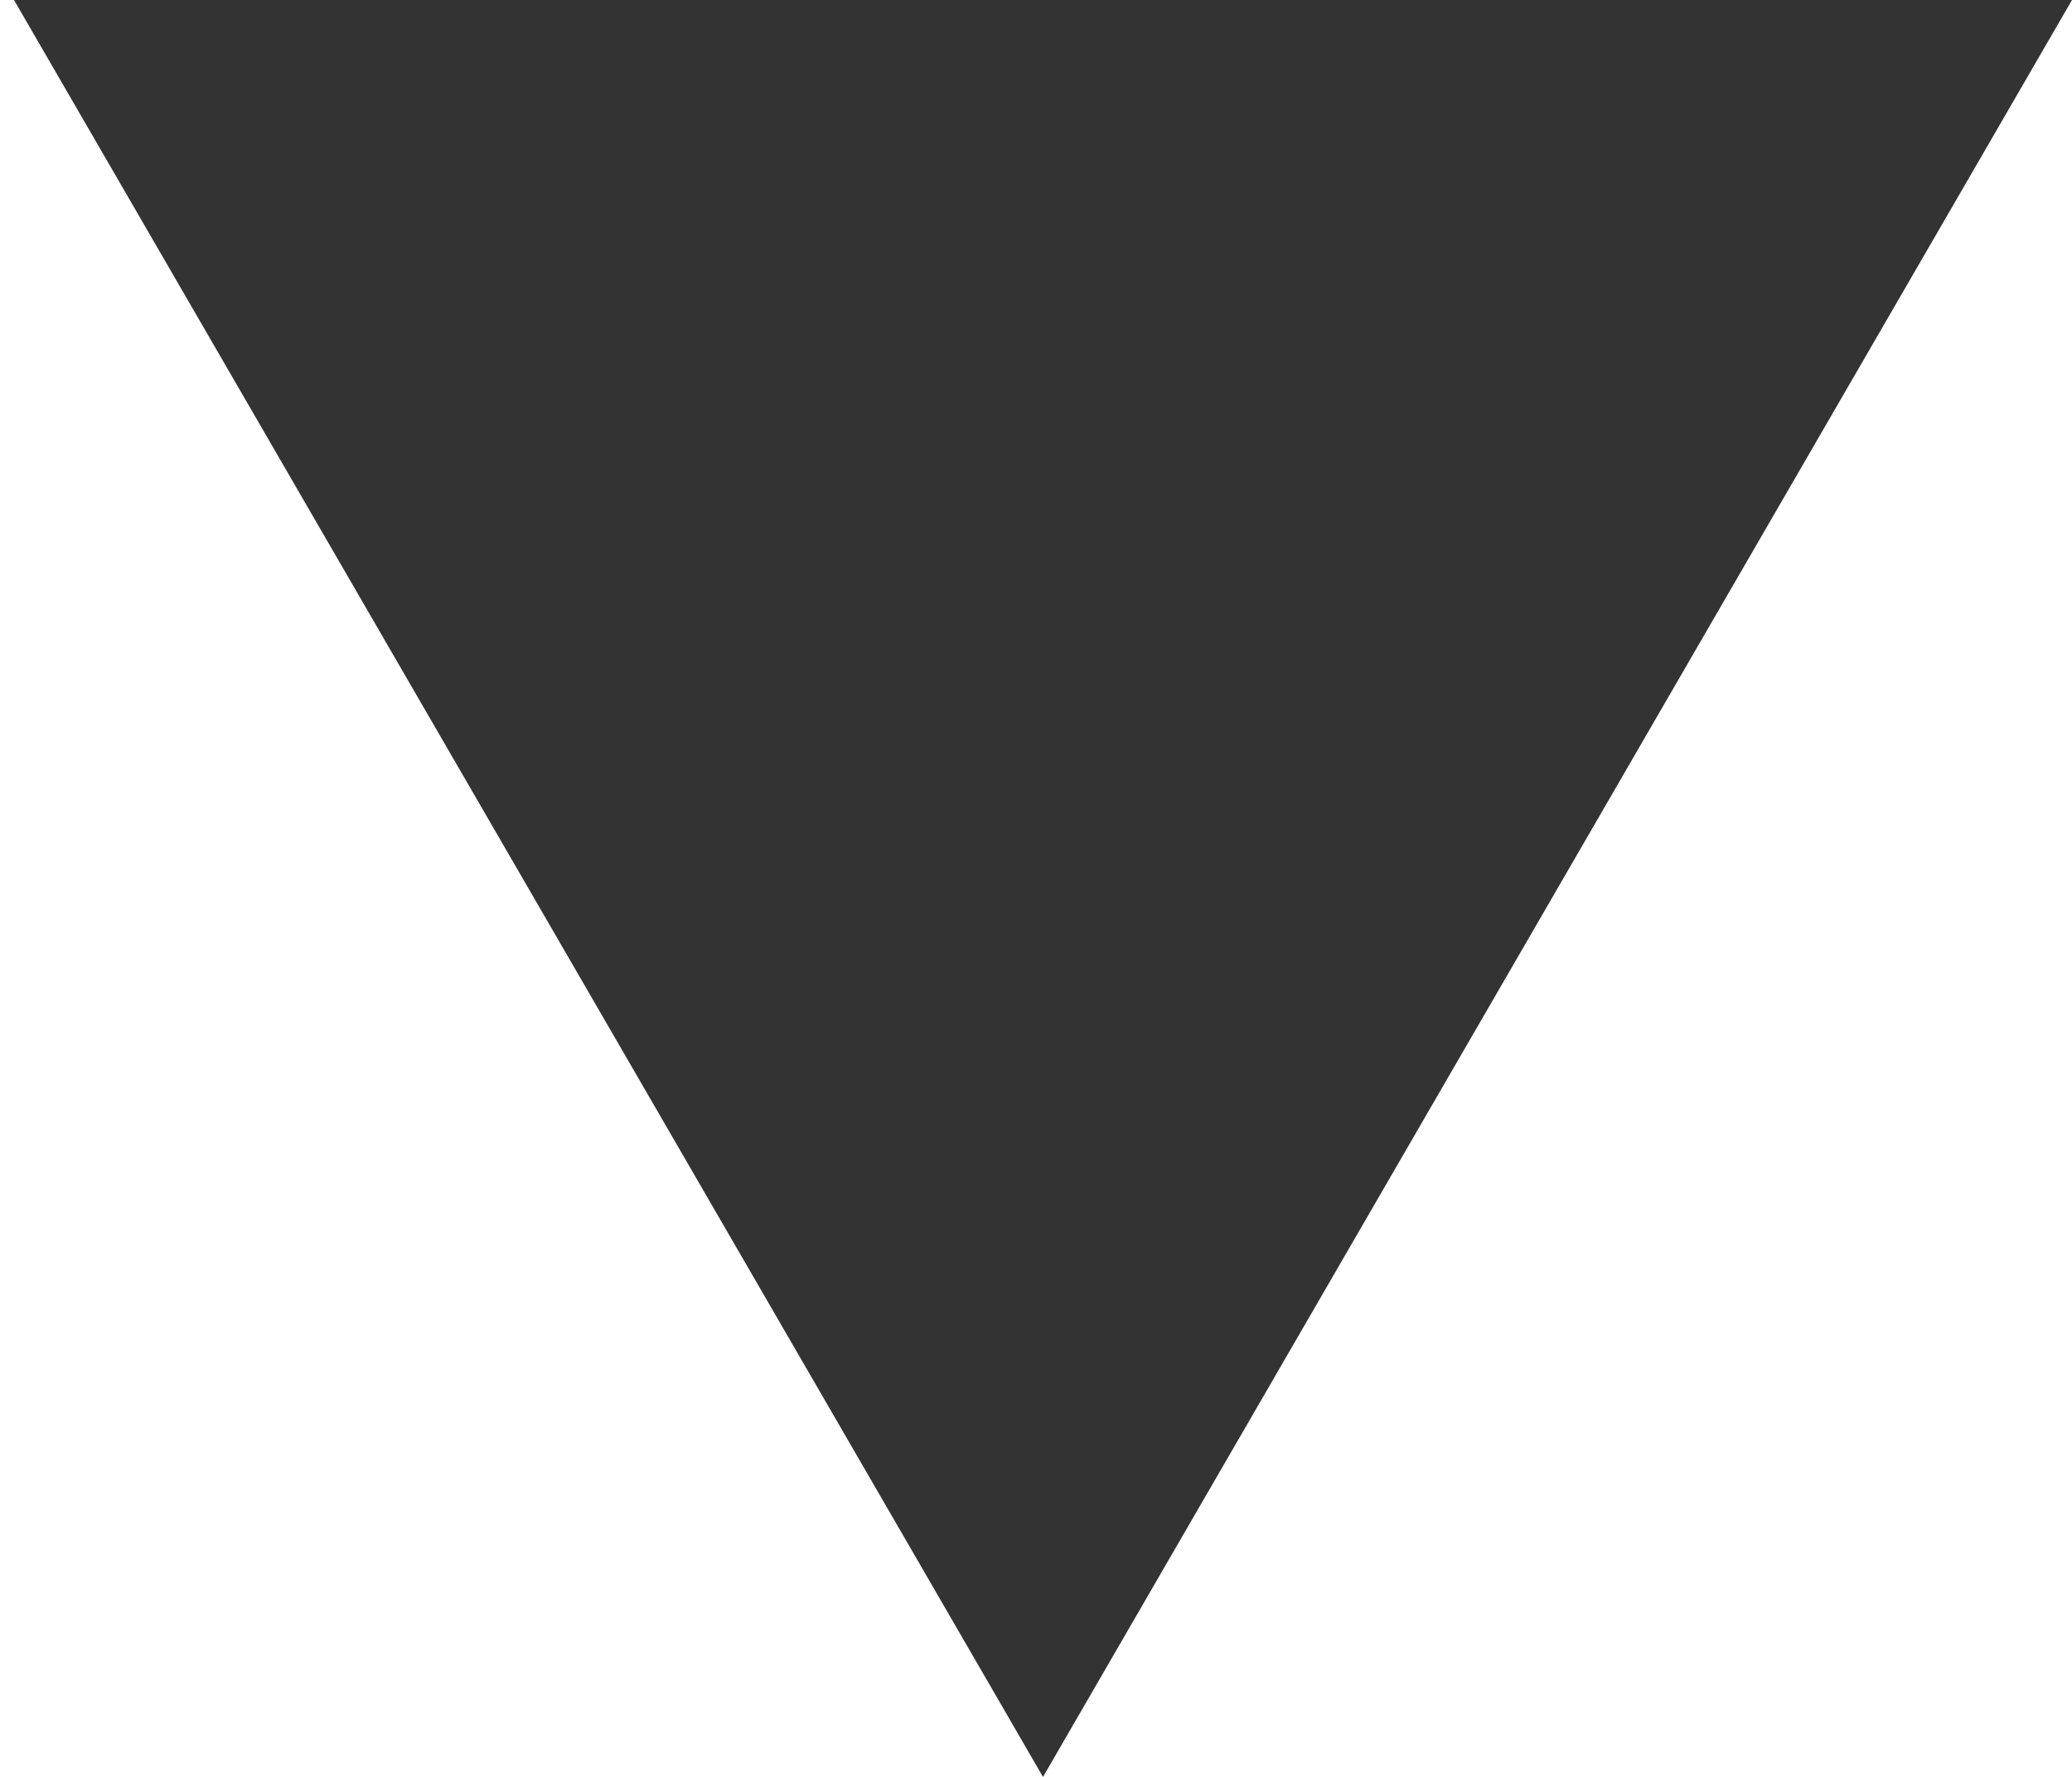
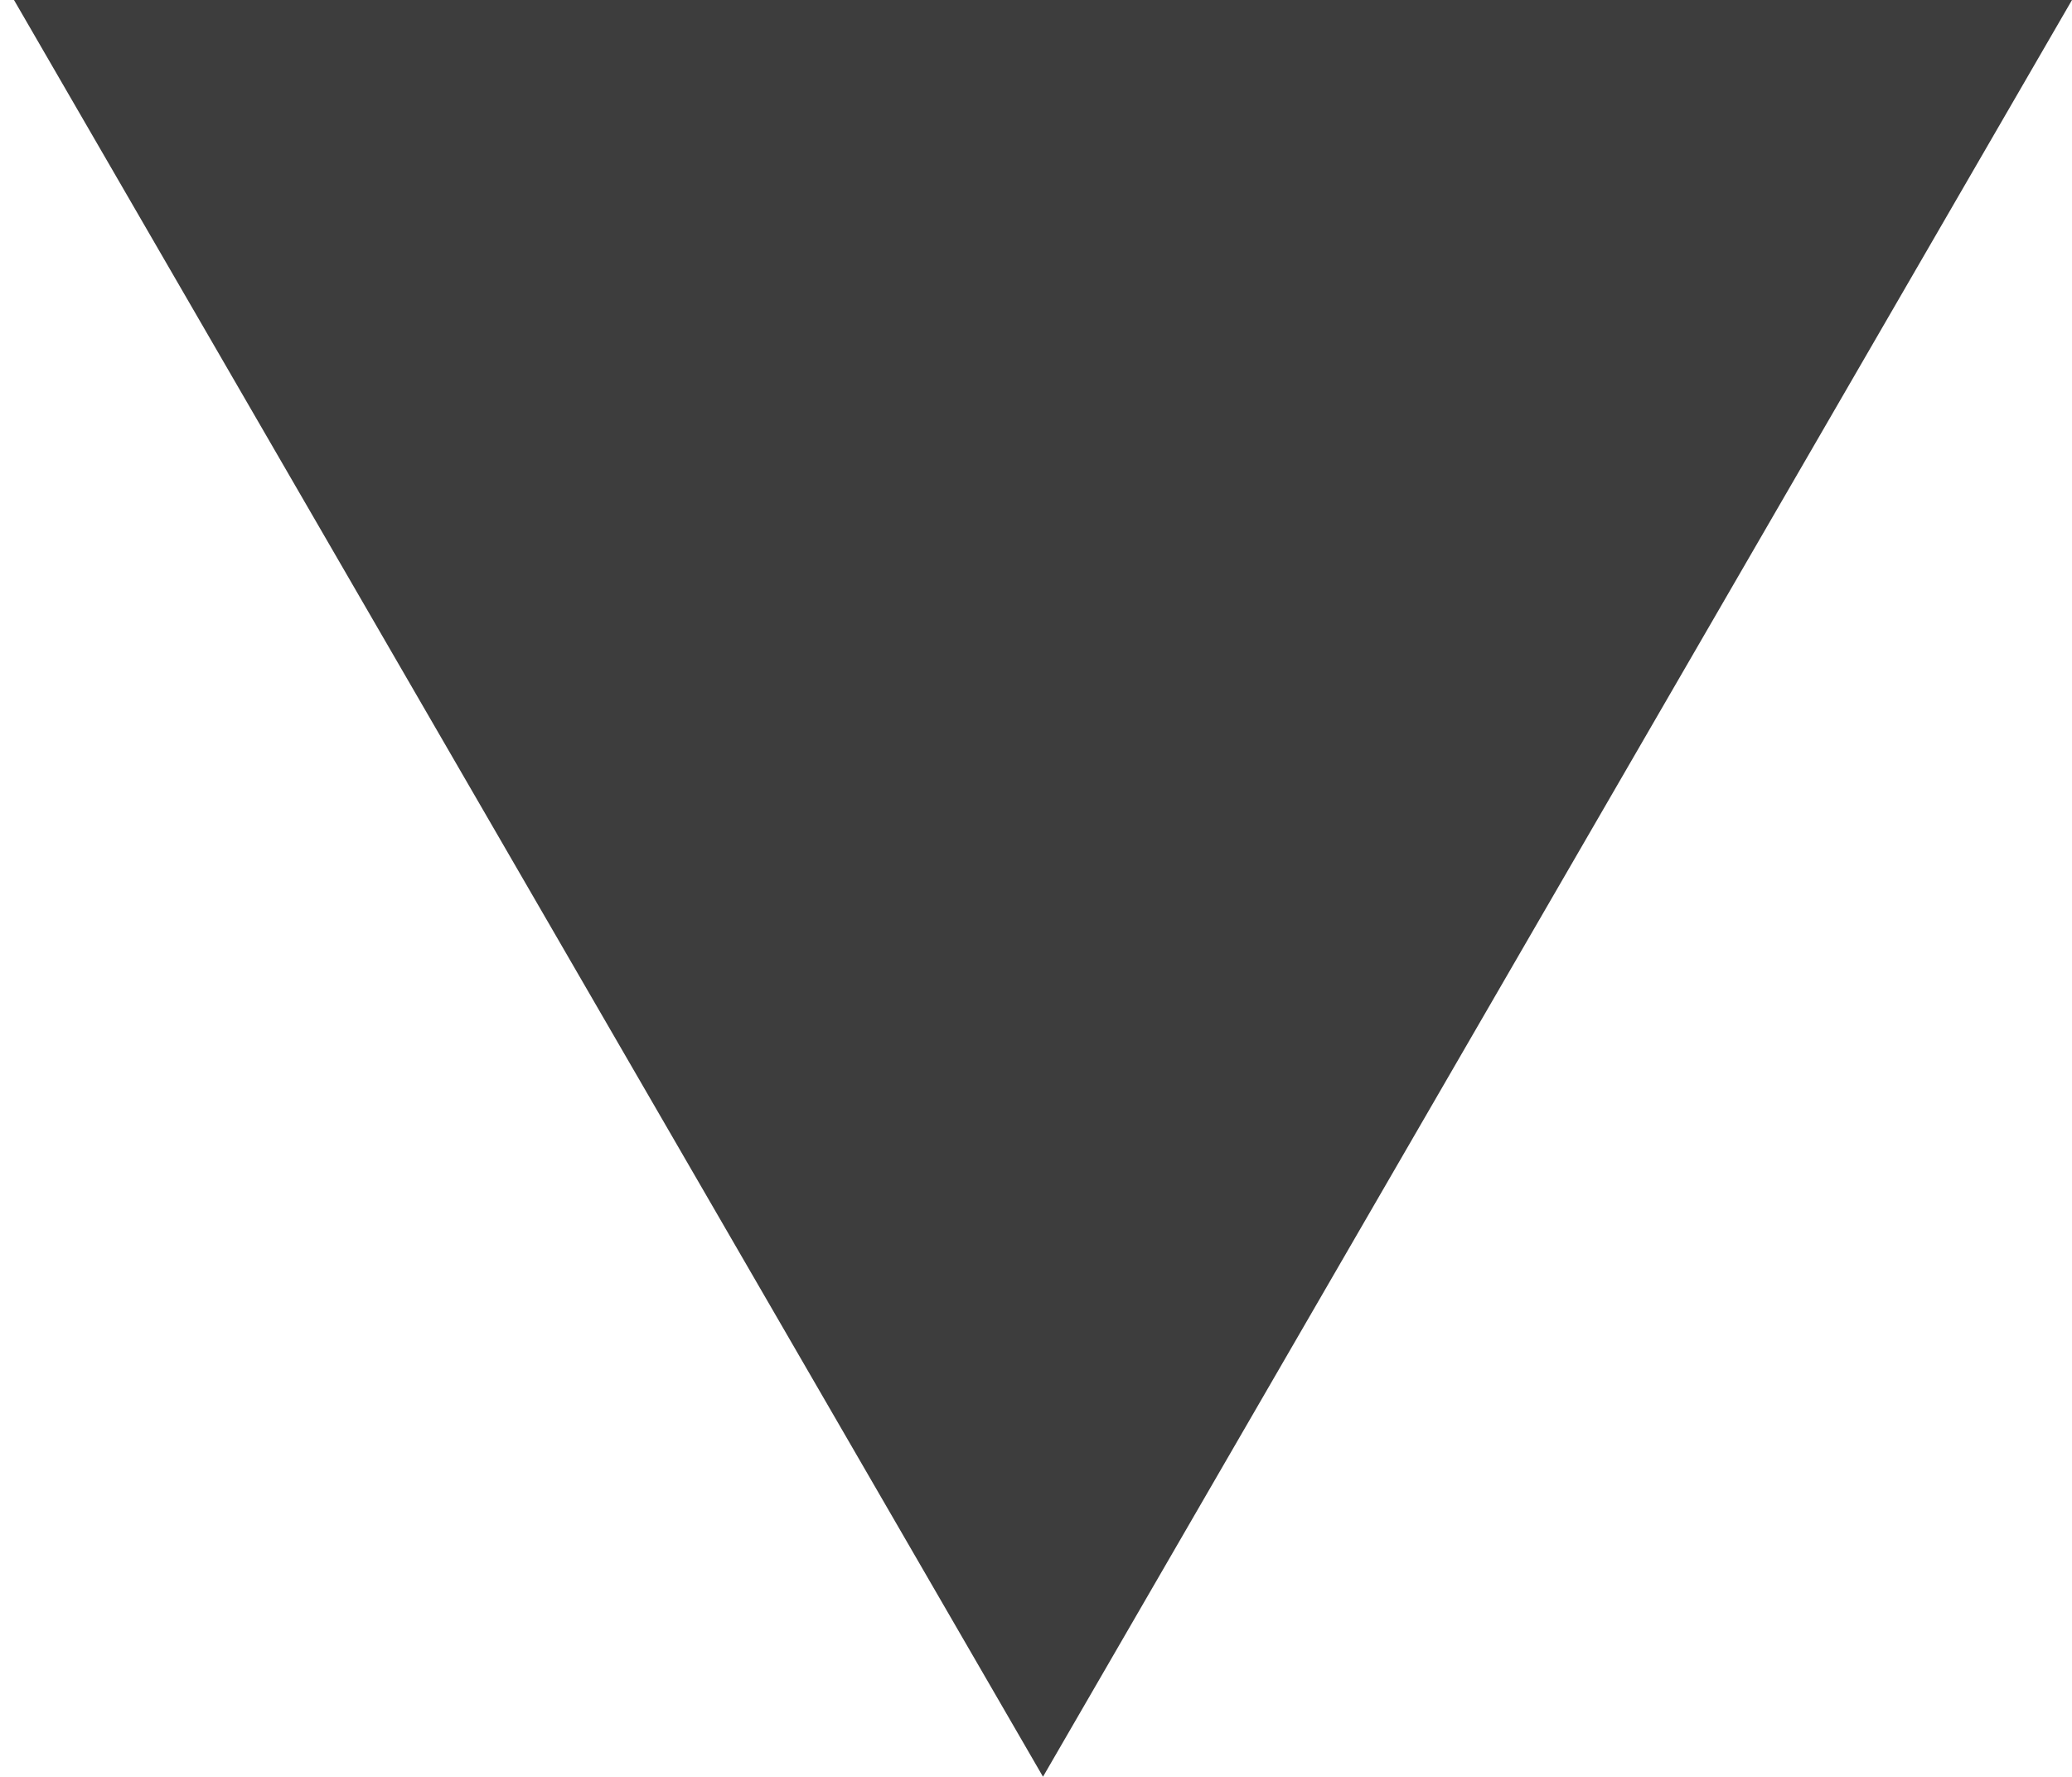
- <svg xmlns="http://www.w3.org/2000/svg" version="1.1" id="Layer_1" x="0px" y="0px" width="10.068px" height="8.634px" viewBox="0 0 10.068 8.634" enable-background="new 0 0 10.068 8.634" xml:space="preserve">
-   <polygon fill="#333333" points="10.068,0 5.068,8.634 0.068,0 " />
+ <svg xmlns="http://www.w3.org/2000/svg" version="1.1" id="Layer_1" x="0px" y="0px" width="10.068px" height="8.633px" viewBox="0 0 10.068 8.633" enable-background="new 0 0 10.068 8.633" xml:space="preserve">
+   <polygon fill="#3D3D3D" points="10.068,0 5.068,8.633 0.068,0 " />
</svg>
